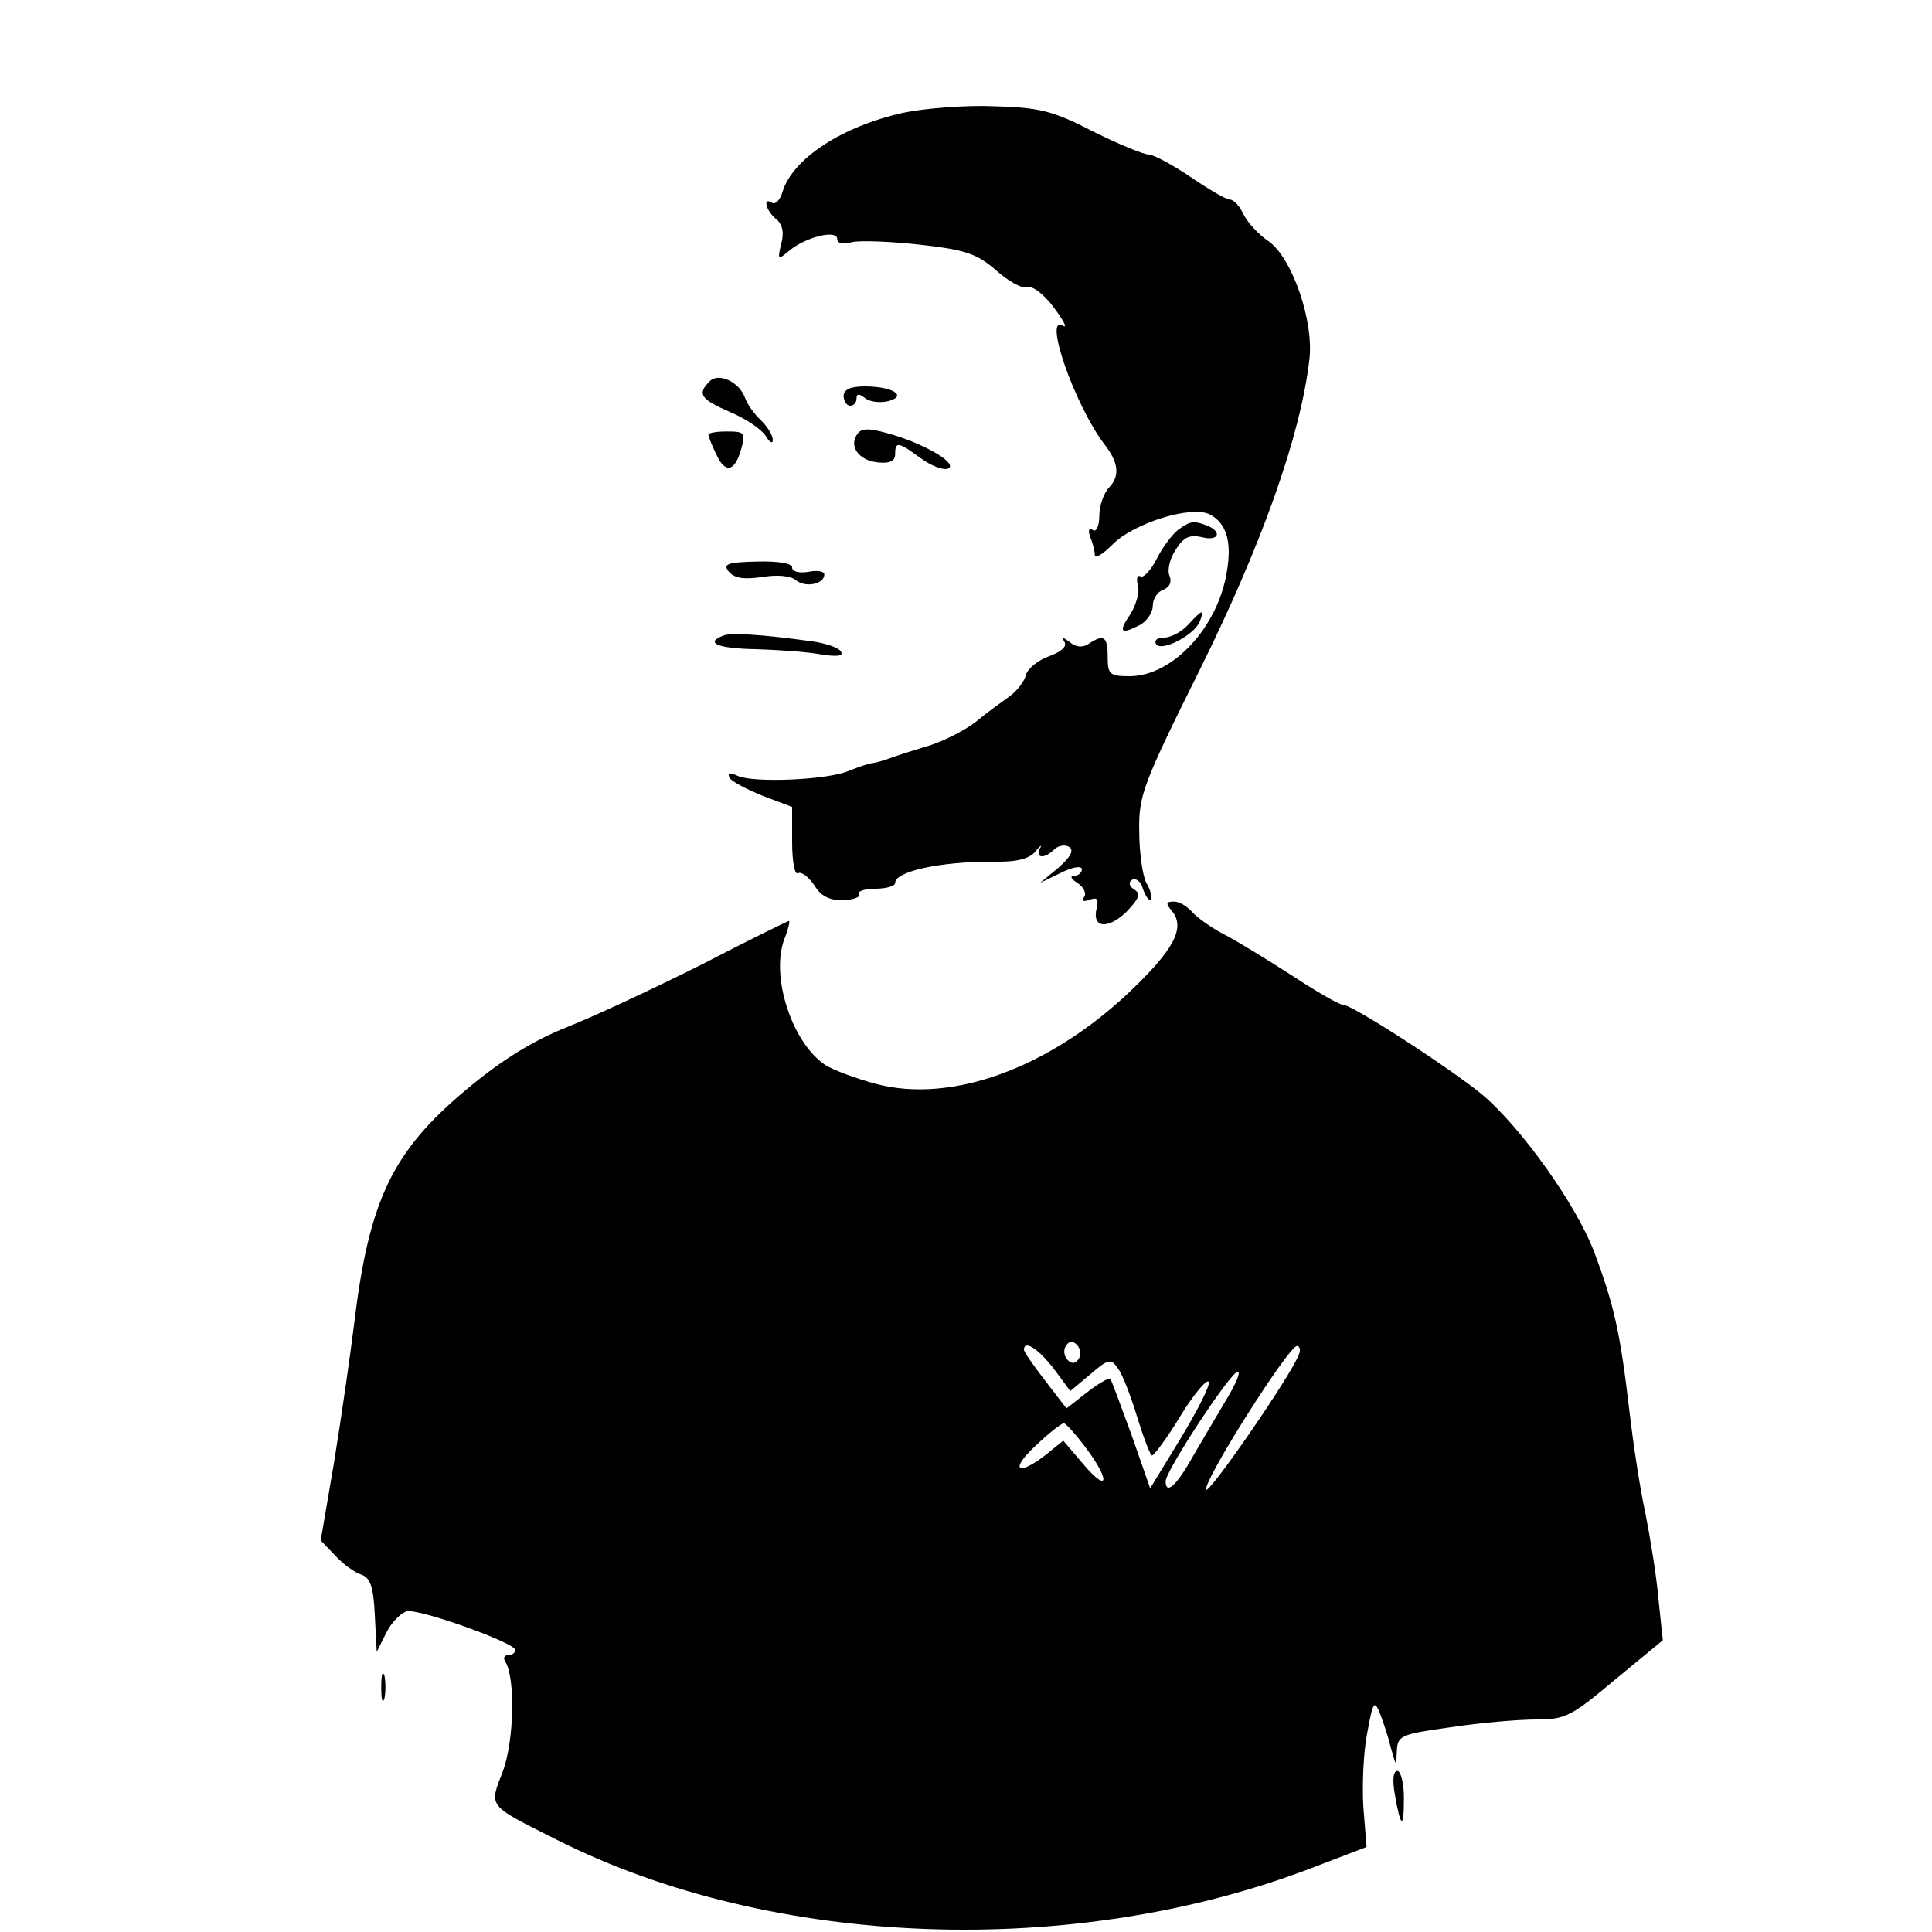
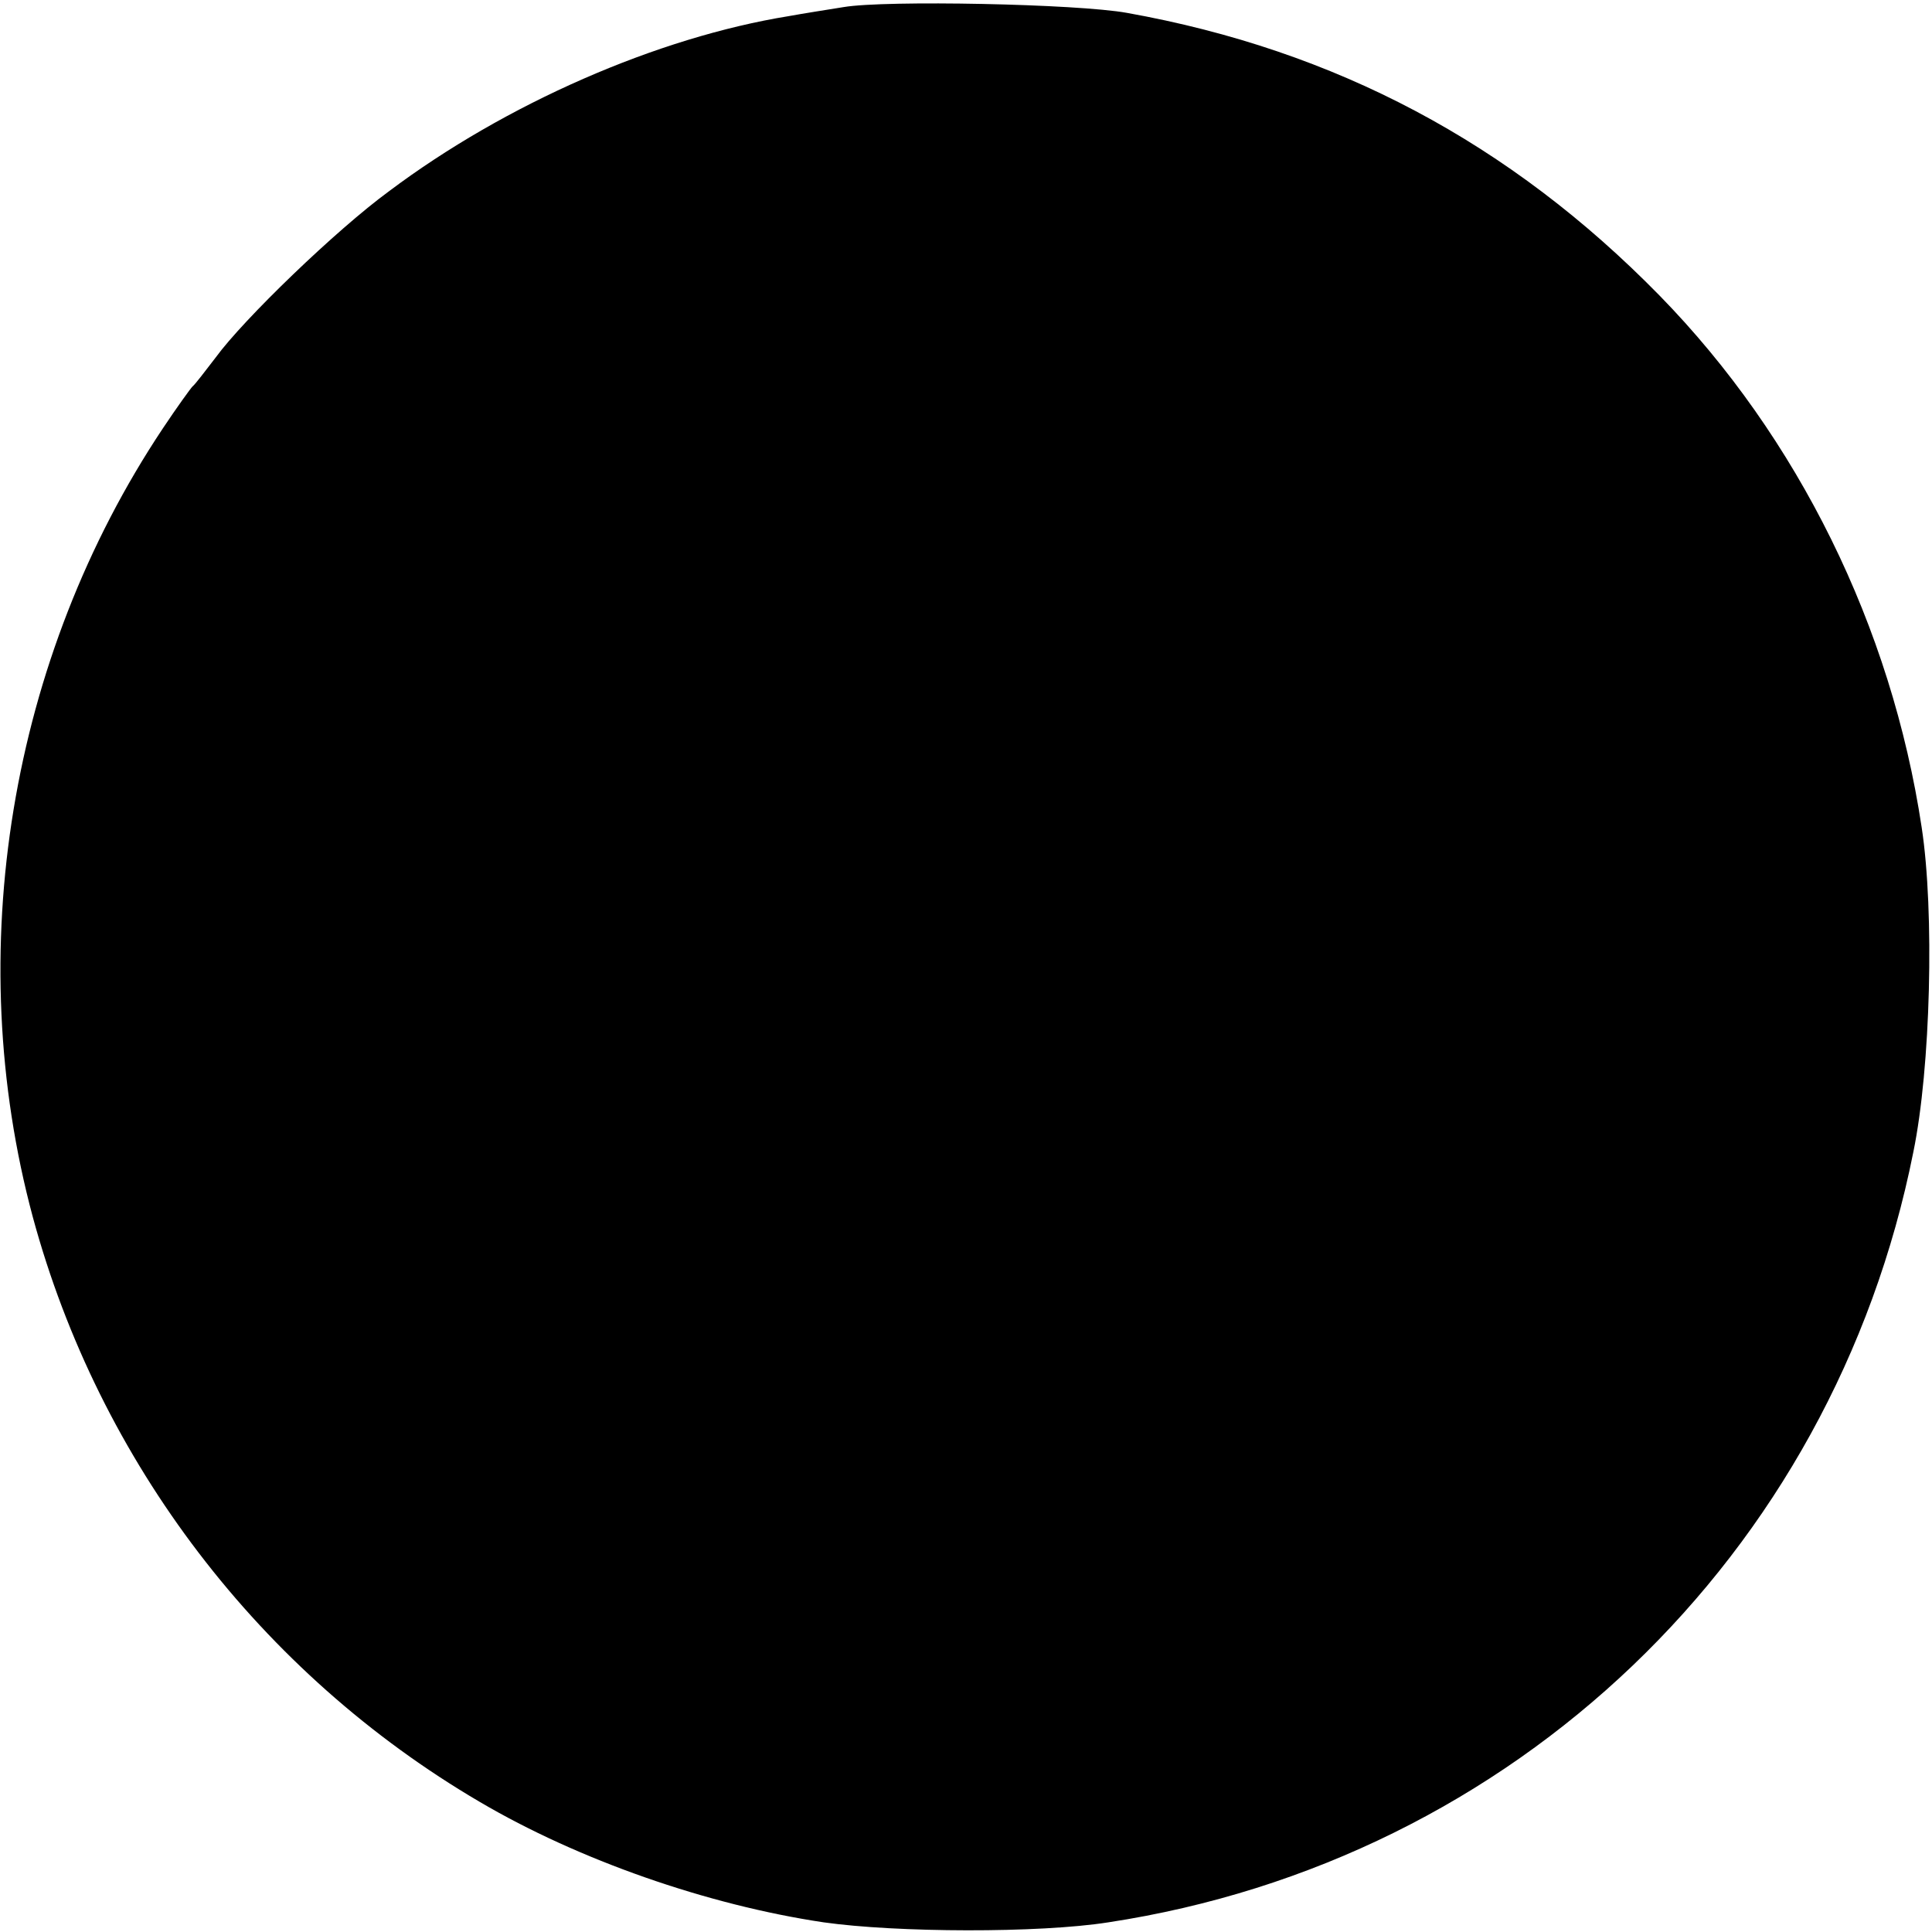
<svg xmlns="http://www.w3.org/2000/svg" version="1.0" width="300pt" height="300pt" viewBox="0 0 300 300" preserveAspectRatio="xMidYMid meet">
  <g transform="translate(0,300) scale(0.1,-0.1)" fill="#000000" stroke="none">
-     <path d="M1403 2825 c-95 -21 -172 -71 -188 -123 -3 -12 -11 -20 -16 -17 -15 10 -10 -12 6 -25 10 -8 13 -21 8 -39 -6 -25 -5 -25 13 -10 25 21 74 33 74 18 0 -7 9 -9 23 -5 13 3 61 1 106 -4 71 -8 88 -14 118 -40 19 -17 41 -29 48 -26 8 3 26 -11 41 -31 15 -20 22 -33 15 -29 -32 20 17 -122 64 -184 22 -28 24 -49 8 -66 -9 -9 -16 -29 -16 -45 0 -16 -5 -26 -10 -22 -6 4 -8 -1 -4 -11 4 -10 7 -22 7 -28 0 -6 12 1 27 16 33 34 124 62 152 47 26 -14 34 -43 26 -89 -14 -87 -85 -162 -151 -162 -31 0 -34 3 -34 30 0 32 -6 36 -30 20 -9 -6 -20 -5 -29 3 -11 8 -13 9 -8 0 4 -7 -5 -15 -24 -22 -17 -6 -33 -19 -36 -29 -2 -10 -14 -25 -25 -33 -11 -8 -35 -25 -53 -40 -18 -14 -52 -31 -76 -38 -24 -7 -51 -16 -59 -19 -8 -3 -19 -6 -25 -7 -5 0 -22 -6 -37 -12 -32 -14 -146 -19 -172 -8 -13 6 -17 5 -13 -3 4 -6 27 -18 52 -28 l45 -17 0 -54 c0 -30 4 -52 9 -49 5 3 16 -5 25 -18 11 -18 24 -24 45 -24 17 1 28 5 25 10 -3 4 9 8 25 8 17 0 31 4 31 9 0 18 70 33 149 33 39 -1 59 4 69 16 7 9 11 11 7 5 -8 -16 7 -17 22 -2 6 6 17 8 23 4 8 -5 3 -15 -16 -32 l-29 -24 33 16 c18 9 32 11 32 5 0 -5 -6 -10 -12 -10 -7 0 -5 -5 5 -11 9 -6 14 -15 11 -21 -5 -7 -2 -9 8 -5 12 4 14 1 11 -13 -8 -31 17 -34 46 -6 20 21 23 28 12 35 -8 5 -9 11 -3 15 6 3 14 -3 17 -15 4 -11 9 -18 12 -16 2 3 0 15 -7 26 -6 12 -11 48 -11 81 -1 55 6 73 95 252 95 192 155 360 169 478 8 61 -27 161 -64 186 -15 10 -32 29 -38 41 -6 13 -15 23 -21 23 -6 0 -33 16 -61 35 -28 19 -58 35 -65 35 -8 0 -47 16 -87 36 -62 32 -83 37 -152 39 -44 2 -108 -3 -142 -10z" />
-     <path d="M1102 2408 c-20 -20 -14 -28 32 -48 24 -10 49 -27 55 -37 6 -10 11 -13 11 -6 0 7 -8 20 -18 30 -11 10 -22 26 -25 35 -9 25 -41 40 -55 26z" />
-     <path d="M1310 2385 c0 -8 5 -15 10 -15 6 0 10 5 10 11 0 8 4 8 13 1 7 -6 23 -8 36 -5 31 8 7 23 -36 23 -23 0 -33 -5 -33 -15z" />
-     <path d="M1332 2327 c-15 -19 1 -42 31 -45 19 -2 27 2 27 13 0 20 5 19 39 -6 16 -12 35 -19 42 -17 19 6 -29 36 -85 53 -34 10 -47 11 -54 2z" />
-     <path d="M1100 2325 c0 -2 5 -16 12 -30 14 -31 29 -28 39 8 7 25 5 27 -22 27 -16 0 -29 -2 -29 -5z" />
-     <path d="M1829 2177 c-9 -7 -24 -27 -33 -45 -9 -18 -21 -30 -25 -27 -5 3 -7 -4 -4 -14 3 -10 -3 -31 -12 -45 -19 -28 -15 -32 16 -16 10 6 19 19 19 29 0 11 7 22 16 25 10 4 14 12 10 22 -4 9 1 28 10 41 12 19 21 23 40 19 26 -7 33 8 8 18 -21 8 -26 7 -45 -7z" />
-     <path d="M1132 2112 c9 -10 23 -12 51 -8 24 4 45 2 53 -5 15 -12 44 -6 44 9 0 5 -11 7 -25 4 -14 -2 -25 0 -25 7 0 6 -21 10 -55 9 -46 -1 -53 -4 -43 -16z" />
-     <path d="M1845 2030 c-10 -11 -27 -20 -37 -20 -11 0 -16 -4 -13 -10 8 -13 60 14 68 35 8 20 4 19 -18 -5z" />
-     <path d="M1123 2013 c-29 -11 -9 -20 50 -21 34 -1 79 -4 101 -8 25 -4 36 -3 32 4 -3 6 -23 13 -44 16 -80 11 -128 14 -139 9z" />
-     <path d="M1820 1585 c21 -26 3 -60 -69 -128 -124 -116 -274 -171 -391 -140 -30 8 -65 21 -78 29 -52 34 -86 138 -64 196 6 15 9 28 7 28 -1 0 -63 -30 -136 -68 -74 -37 -168 -81 -209 -97 -52 -21 -100 -50 -156 -97 -115 -96 -151 -172 -174 -363 -6 -49 -20 -146 -31 -214 l-21 -123 23 -24 c12 -13 30 -26 40 -29 14 -5 19 -19 21 -63 l3 -57 15 30 c8 16 23 31 32 33 20 4 168 -49 168 -60 0 -5 -5 -8 -11 -8 -5 0 -8 -4 -5 -9 17 -26 14 -125 -3 -171 -22 -57 -25 -52 84 -107 335 -169 804 -186 1176 -42 l81 31 -5 62 c-2 33 0 85 6 115 9 49 11 52 20 30 5 -13 13 -37 17 -54 8 -28 8 -29 9 -5 1 25 5 27 84 38 46 7 105 12 133 12 45 0 54 5 122 62 l74 61 -7 66 c-3 36 -13 95 -20 131 -8 36 -19 108 -25 160 -14 119 -23 162 -55 247 -28 73 -112 191 -173 243 -47 39 -202 140 -217 140 -6 0 -42 21 -80 46 -39 25 -86 54 -106 64 -19 10 -41 26 -48 34 -8 9 -20 16 -28 16 -13 0 -13 -3 -3 -15z m-145 -695 c-5 -8 -11 -8 -17 -2 -6 6 -7 16 -3 22 5 8 11 8 17 2 6 -6 7 -16 3 -22z m-39 -15 l26 -35 31 26 c28 24 32 25 43 9 7 -9 20 -43 30 -76 10 -32 20 -59 23 -59 3 0 24 28 45 63 21 34 41 57 43 51 2 -6 -18 -45 -44 -88 l-47 -77 -29 83 c-17 46 -31 85 -33 87 -2 2 -18 -7 -36 -21 l-32 -25 -33 43 c-18 23 -33 45 -33 48 0 16 22 2 46 -29z m381 22 c-12 -33 -141 -219 -144 -210 -5 13 128 223 141 223 4 0 6 -6 3 -13z m-112 -69 c-14 -24 -38 -64 -53 -90 -25 -45 -42 -60 -42 -38 0 16 101 170 112 170 5 0 -3 -19 -17 -42z m-216 -80 c37 -51 30 -66 -9 -19 l-29 34 -27 -22 c-44 -34 -57 -24 -16 14 20 19 40 35 44 35 3 0 20 -19 37 -42z" />
-     <path d="M592 380 c0 -19 2 -27 5 -17 2 9 2 25 0 35 -3 9 -5 1 -5 -18z" />
-     <path d="M2166 213 c9 -52 14 -54 14 -5 0 23 -5 42 -10 42 -7 0 -8 -14 -4 -37z" />
+     <path d="M1310 2989 c-25 -4 -63 -10 -85 -14 -204 -33 -440 -136 -621 -272 -82 -60 -226 -199 -269 -258 -17 -22 -32 -42 -36 -45 -3 -3 -24 -32 -46 -65 -238 -357 -313 -813 -202 -1225 103 -380 353 -708 694 -908 153 -90 353 -160 534 -187 113 -16 334 -17 442 0 630 96 1125 569 1250 1196 27 131 33 373 13 504 -47 312 -192 606 -407 826 -232 237 -503 381 -827 439 -77 14 -375 20 -440 9z" />
  </g>
</svg>
